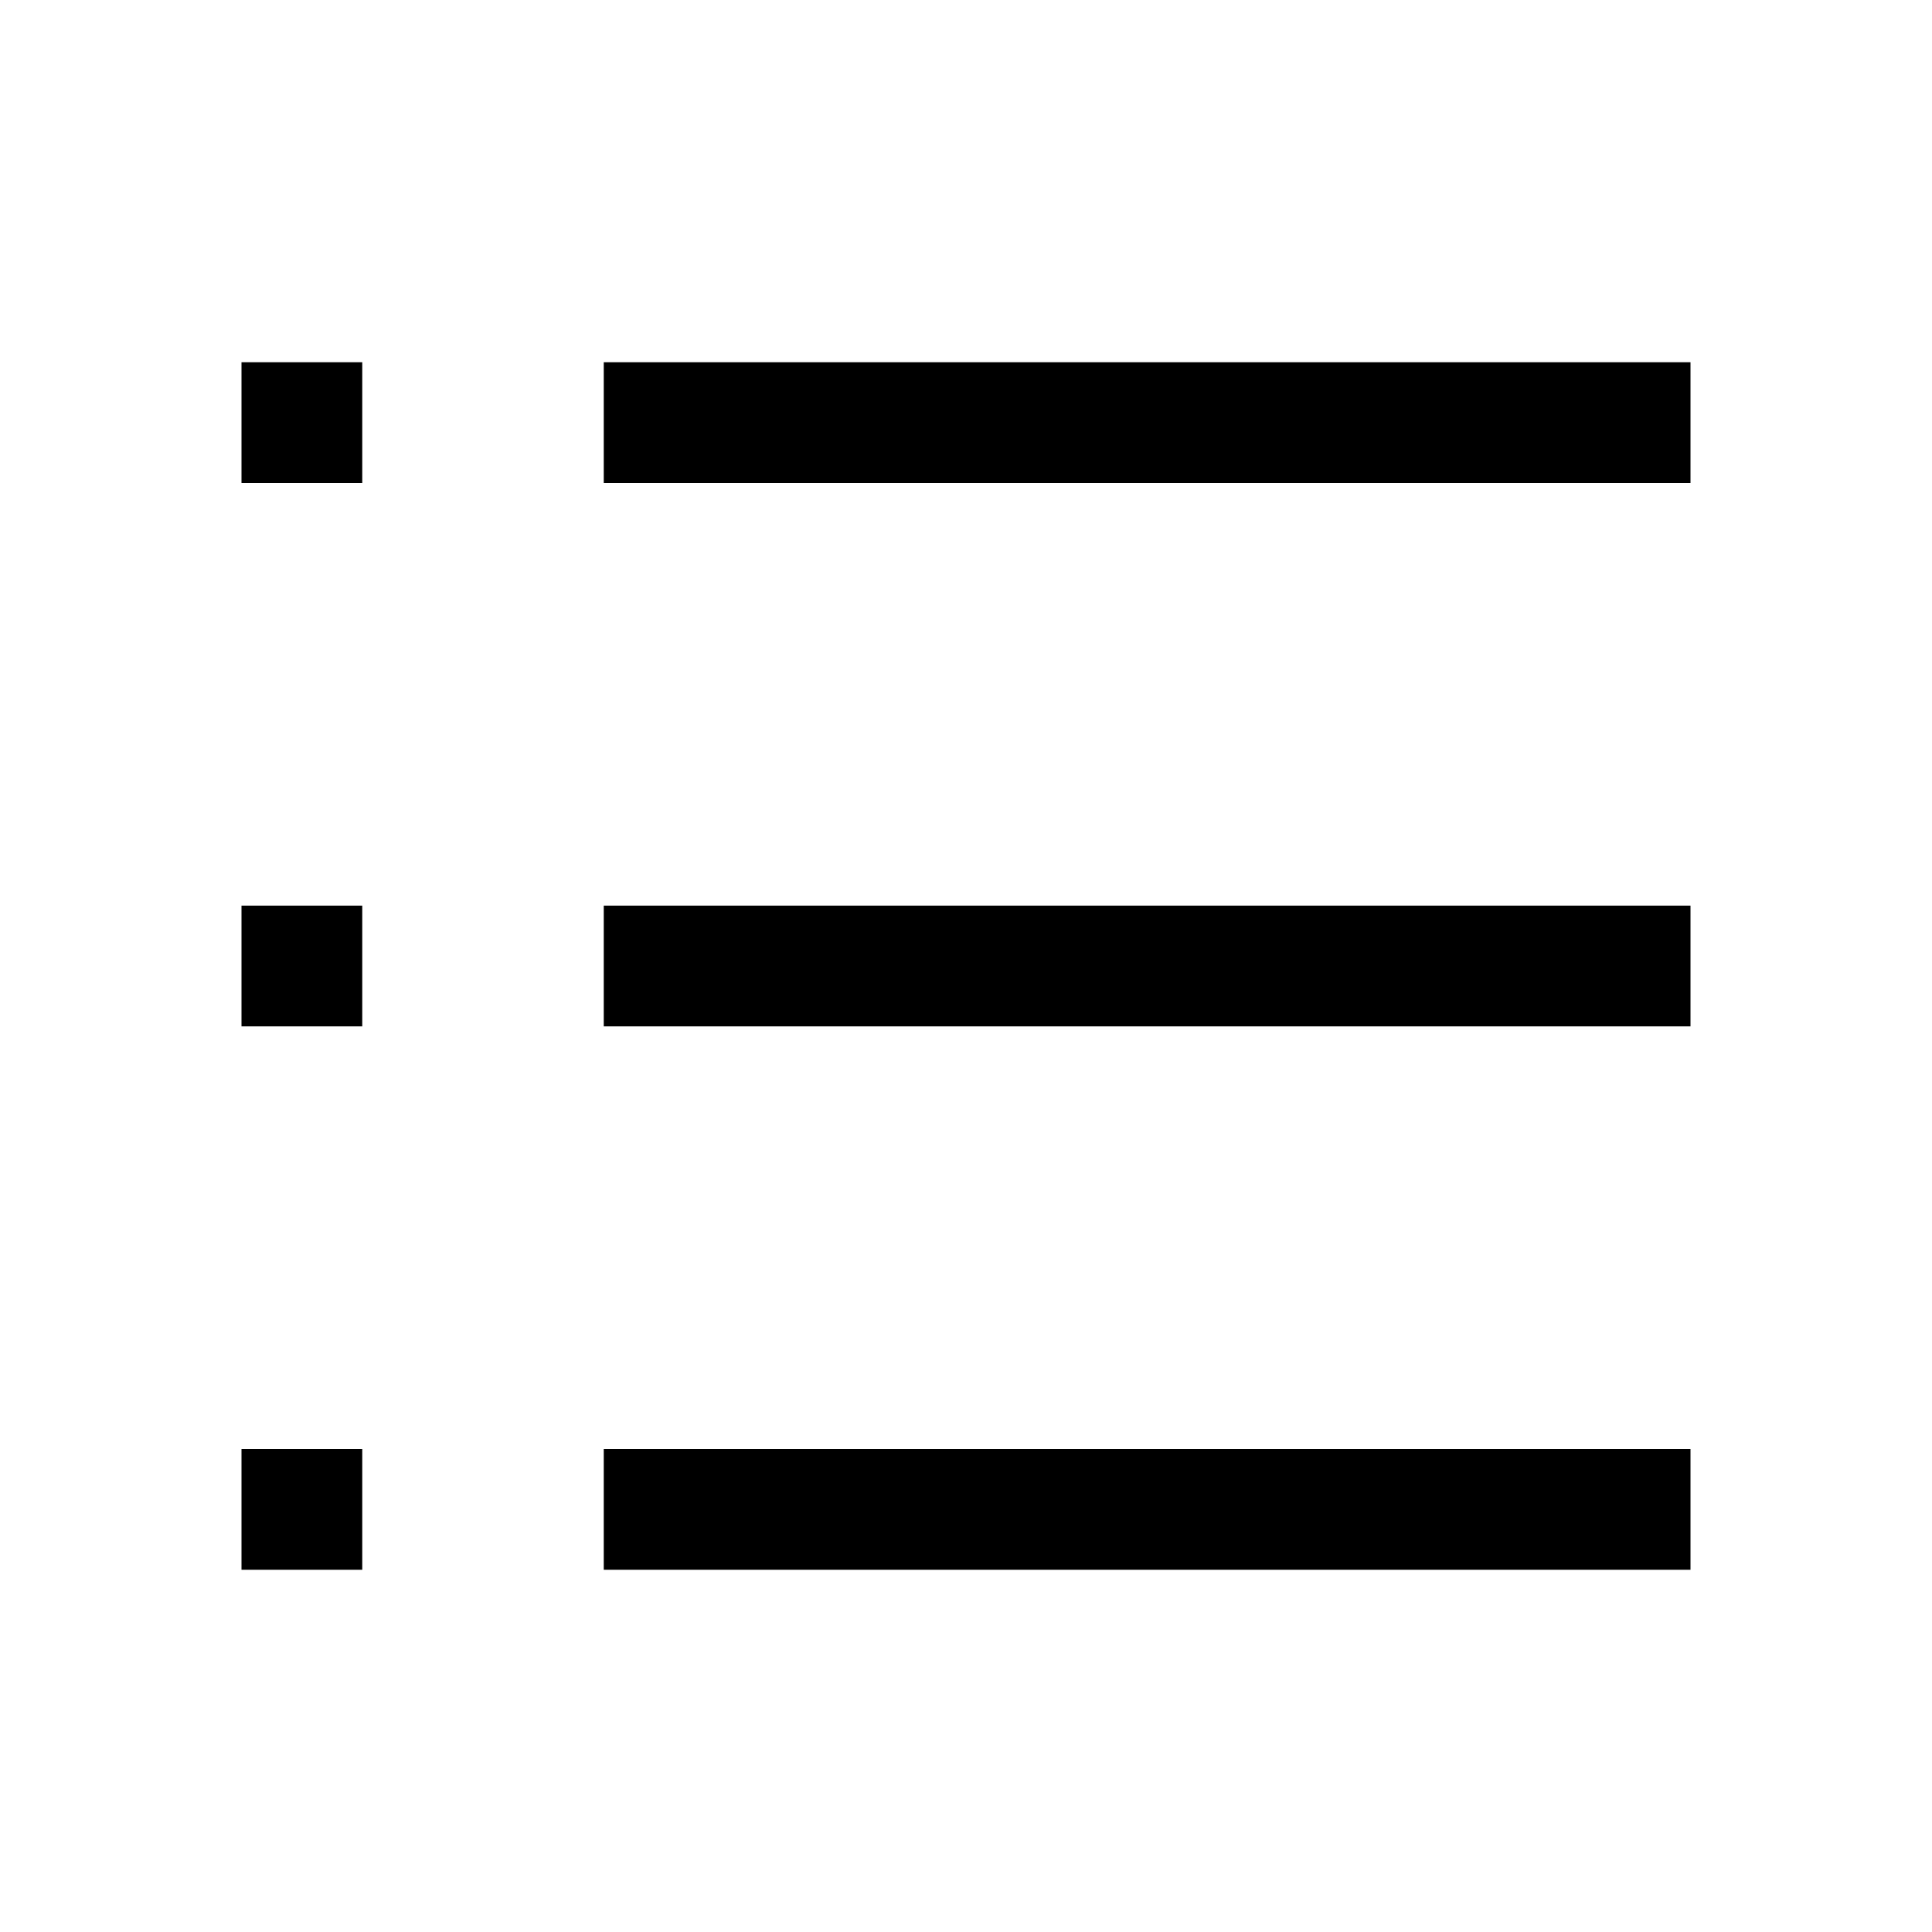
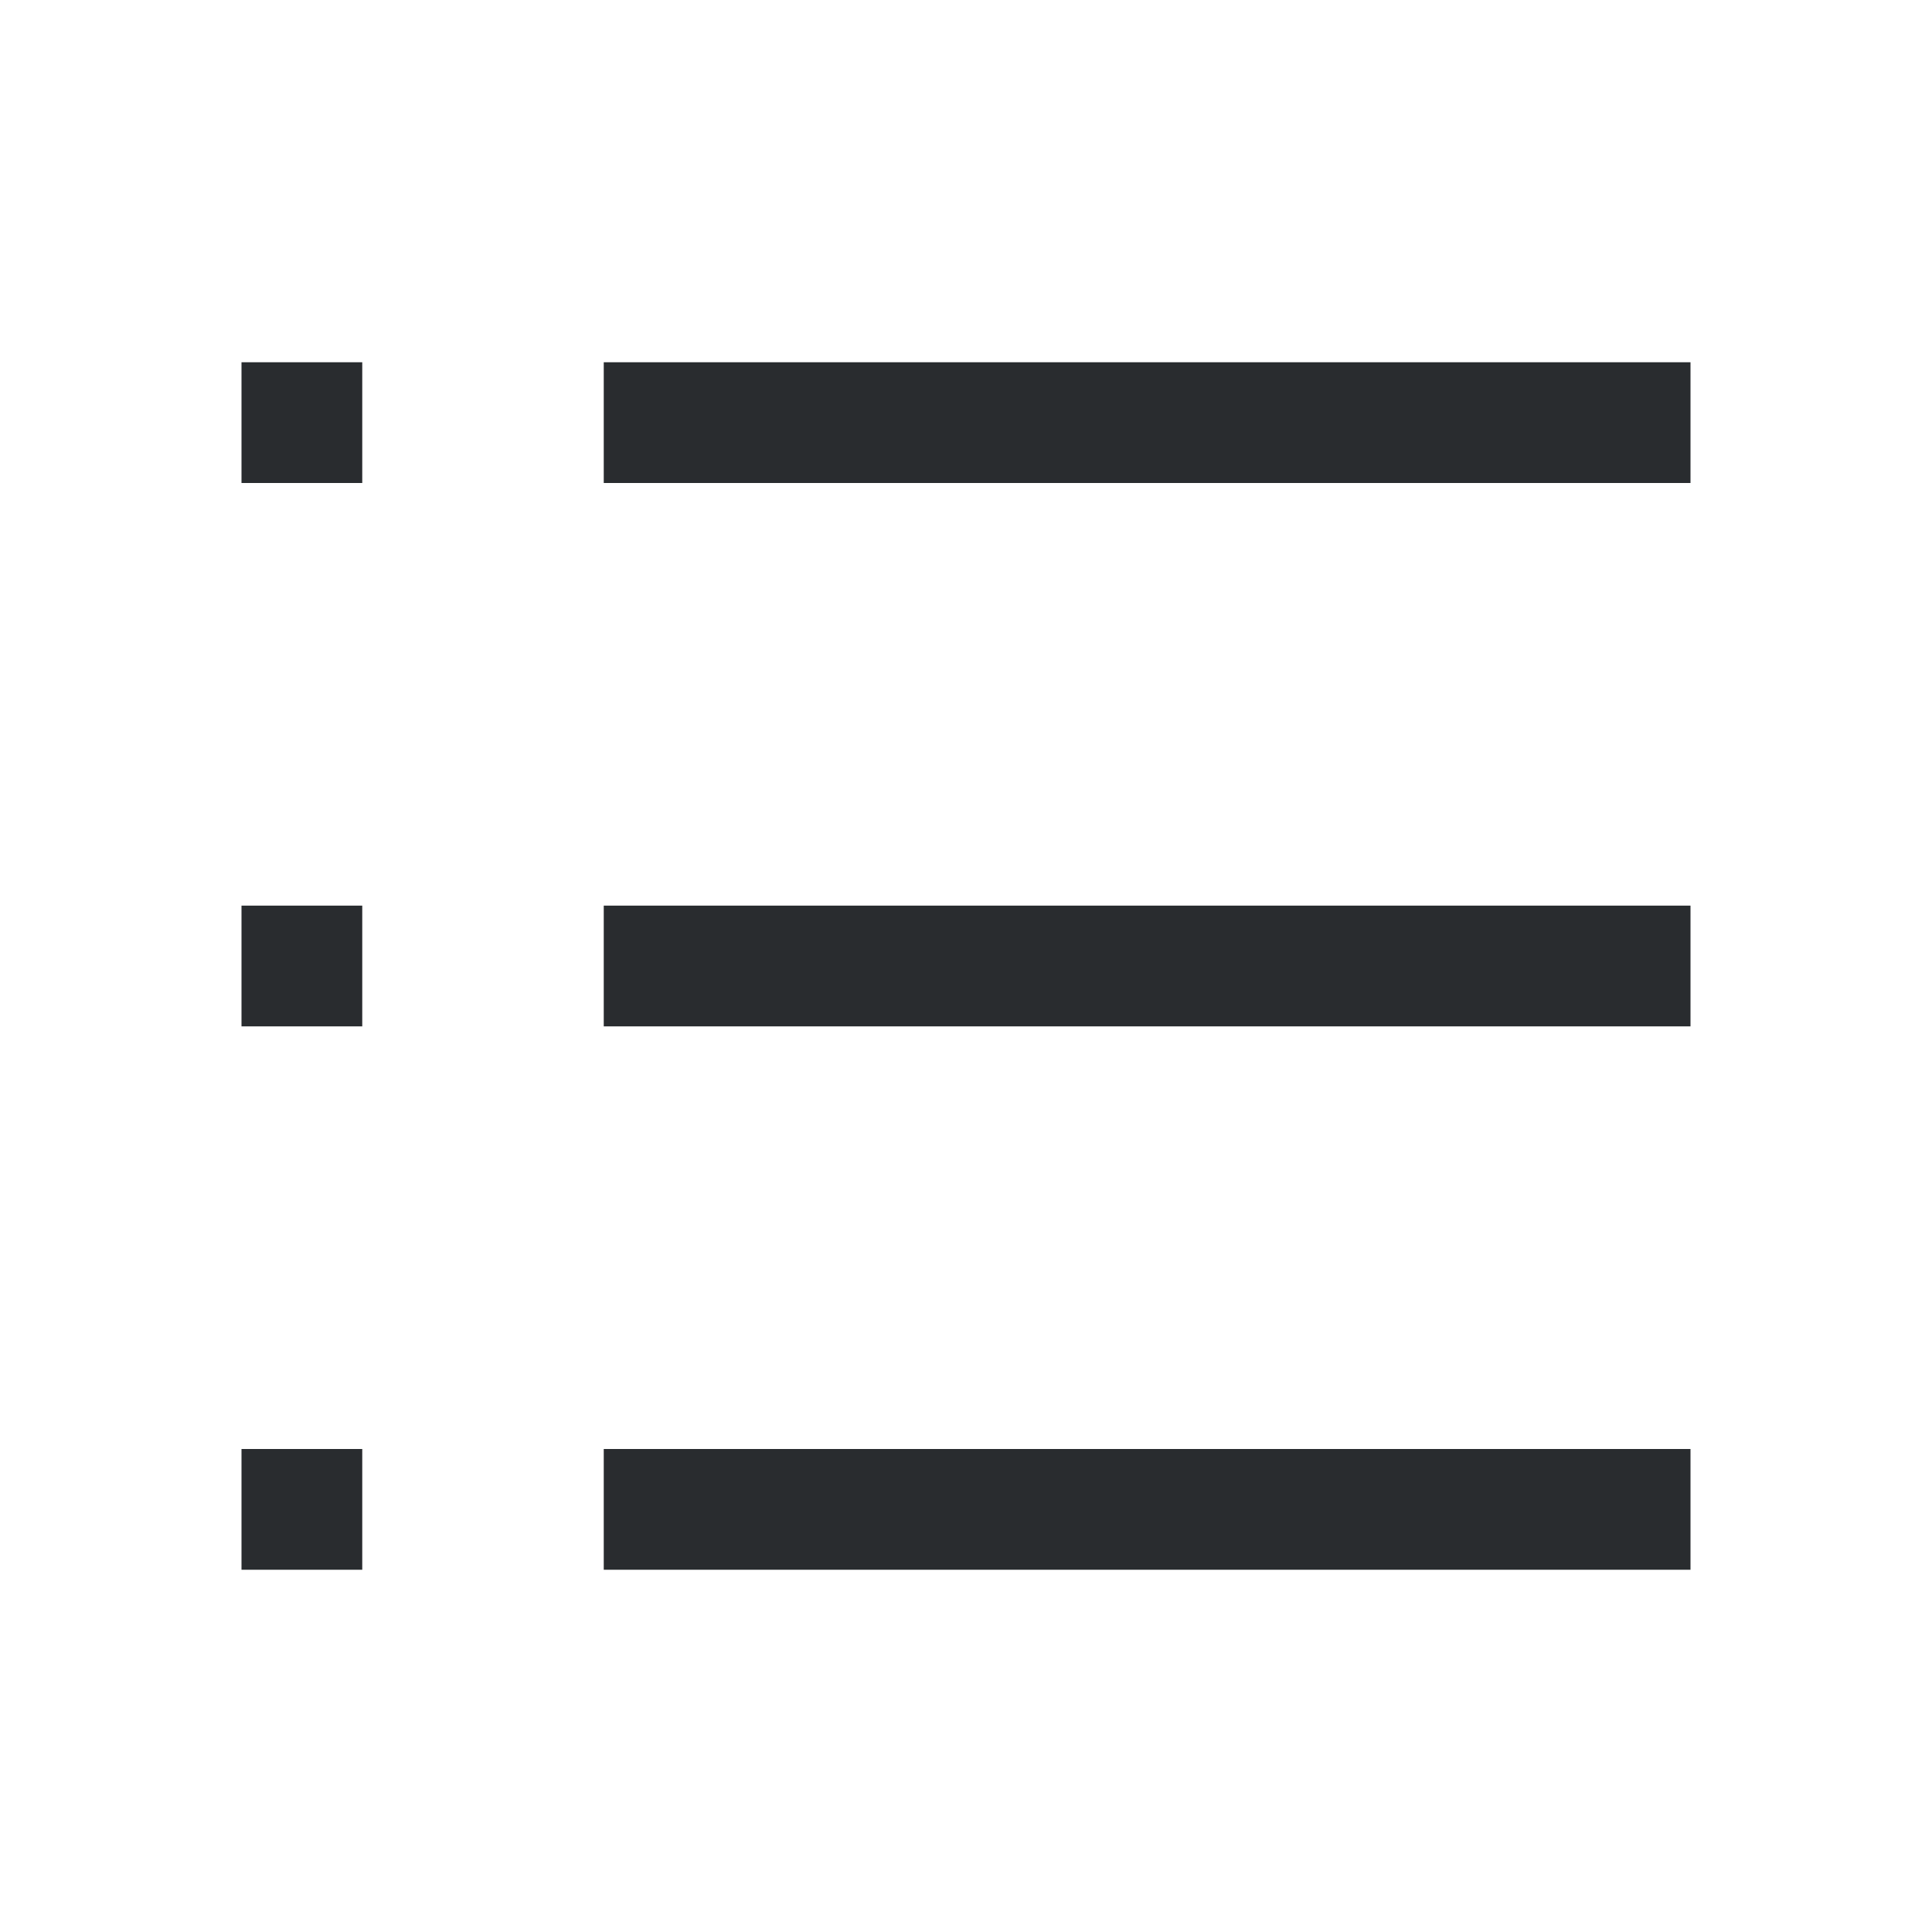
- <svg xmlns="http://www.w3.org/2000/svg" width="20" height="20">
-   <path d="M6.25 3.75H17.5V5H6.25V3.75ZM6.25 15H17.5V16.25H6.25V15ZM6.25 9.375H17.5V10.625H6.25V9.375ZM2.5 9.375H3.75V10.625H2.5V9.375ZM2.5 3.75H3.75V5H2.5V3.75ZM2.5 15H3.75V16.25H2.5V15Z" />
+ <svg xmlns="http://www.w3.org/2000/svg" width="60" height="60" viewBox="0 0 60 60" fill="none">
+   <path d="M18.75 11.25H52.5V15H18.75V11.25ZM18.75 45H52.5V48.75H18.75V45ZM18.75 28.125H52.5V31.875H18.75V28.125ZM7.5 28.125H11.25V31.875H7.5V28.125ZM7.5 11.25H11.25V15H7.5V11.25ZM7.5 45H11.25V48.75H7.5V45Z" fill="#292C2F" />
</svg>
